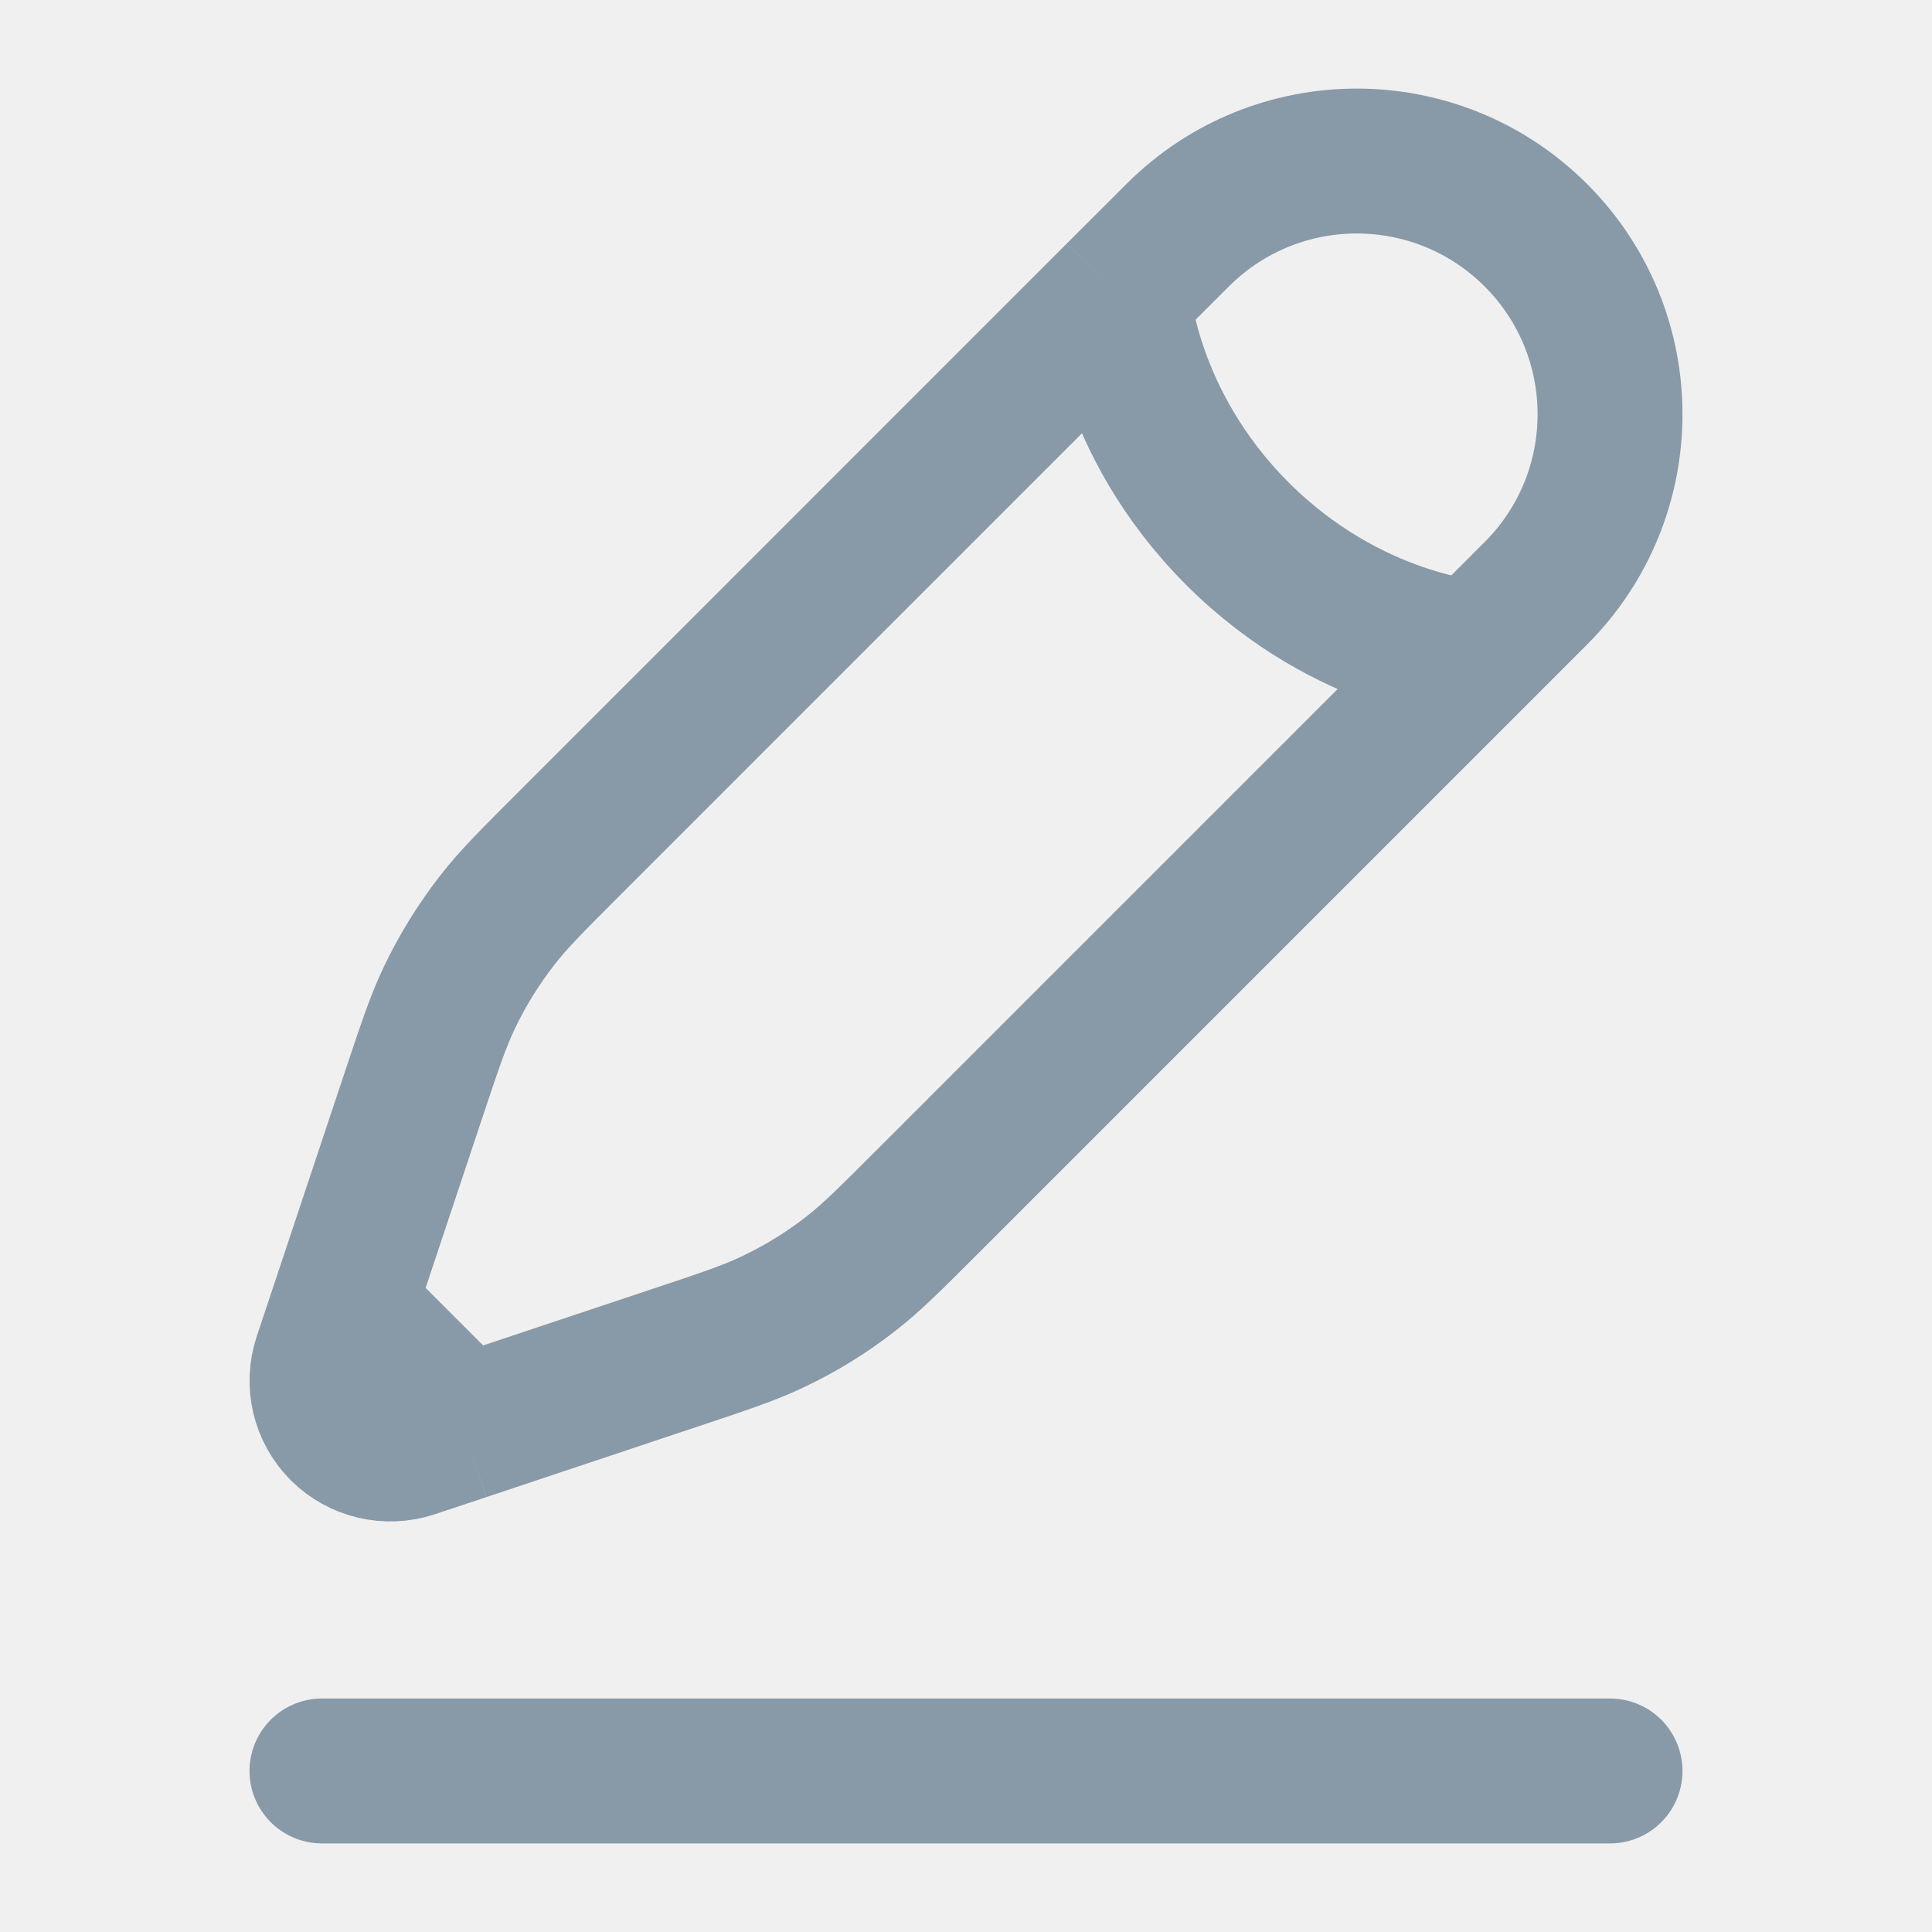
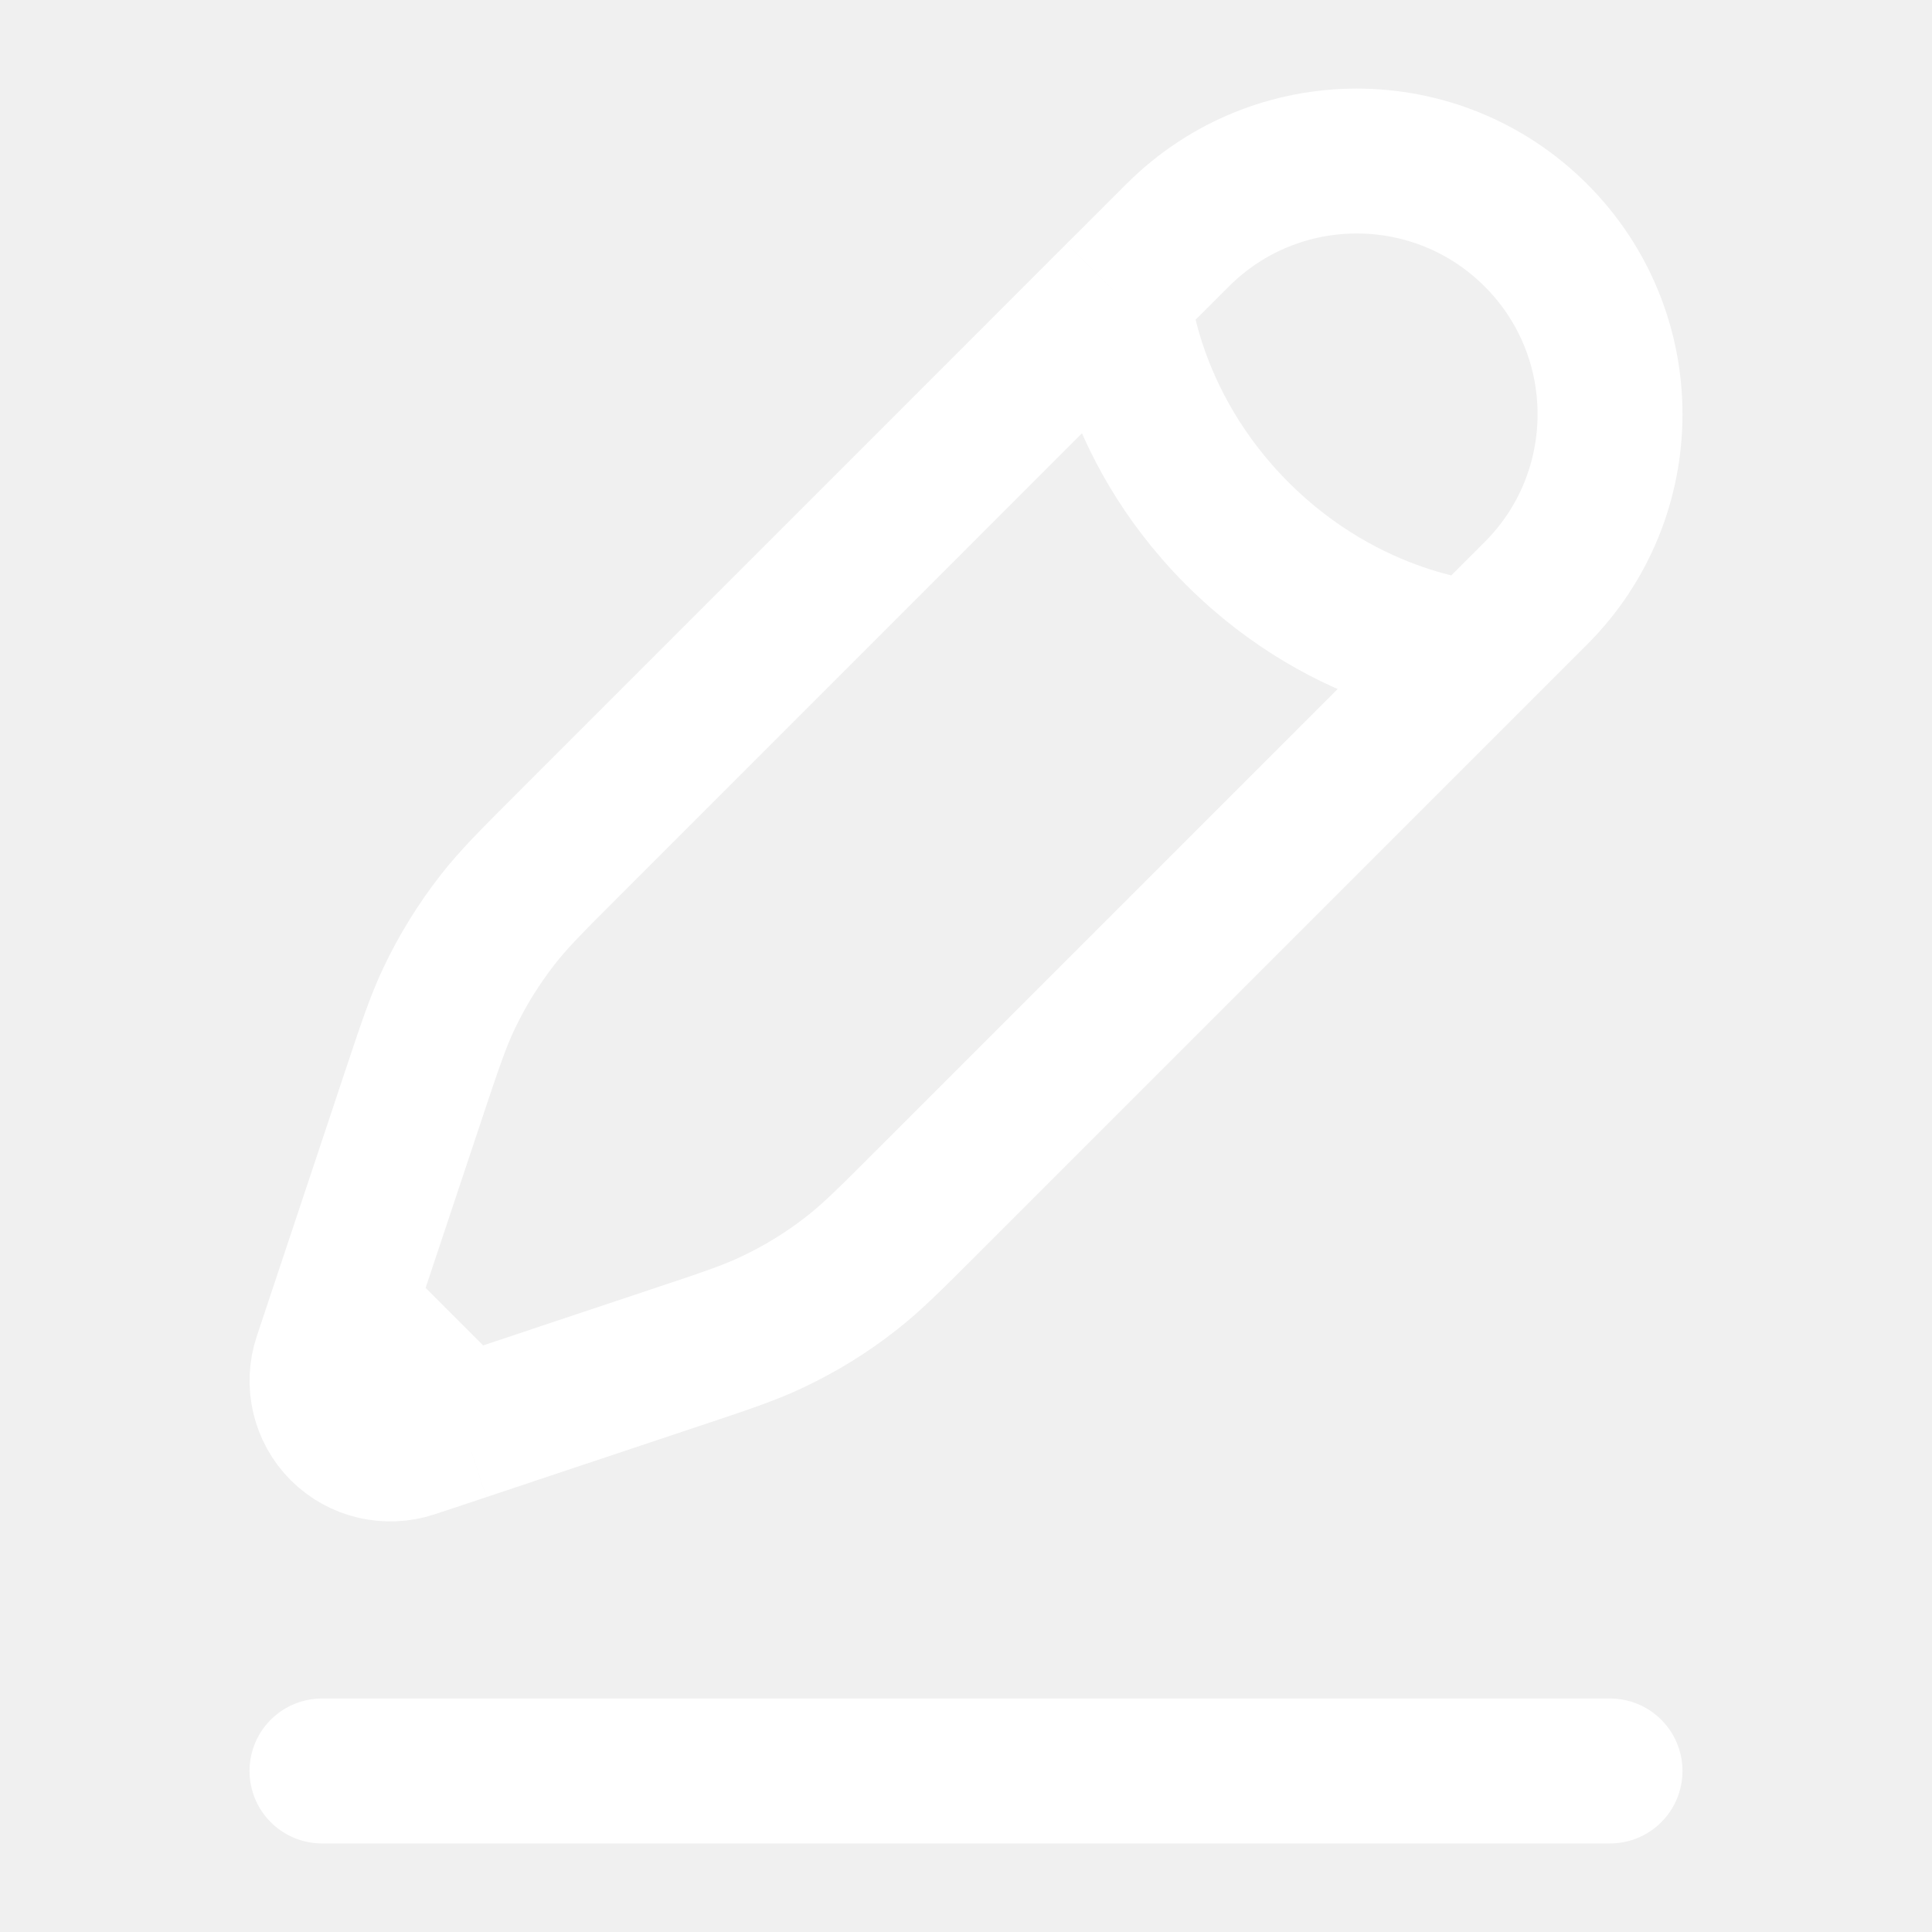
<svg xmlns="http://www.w3.org/2000/svg" width="20" height="20" viewBox="0 0 20 20" fill="none">
-   <path d="M3.333 18.333H16.667" stroke="#8899A8" stroke-width="1.5" stroke-linecap="round" />
+   <path d="M3.333 18.333H16.667" stroke="#FFFFFF" stroke-width="1.5" stroke-linecap="round" />
  <path d="M11.573 3.052L12.191 2.435C13.215 1.411 14.875 1.411 15.899 2.435C16.923 3.458 16.923 5.118 15.899 6.142L15.281 6.76L9.6 12.441C9.215 12.826 9.023 13.018 8.811 13.183C8.561 13.379 8.29 13.546 8.003 13.682C7.761 13.798 7.502 13.884 6.986 14.056L4.799 14.786L4.264 14.964C4.01 15.048 3.73 14.982 3.54 14.793C3.351 14.604 3.285 14.323 3.37 14.069L3.548 13.535L4.277 11.347C4.449 10.831 4.535 10.573 4.651 10.33C4.787 10.044 4.955 9.773 5.15 9.523C5.315 9.31 5.508 9.118 5.893 8.733L11.573 3.052Z" />
-   <path d="M11.573 3.052L12.191 2.435C13.215 1.411 14.875 1.411 15.899 2.435C16.923 3.458 16.923 5.118 15.899 6.142L15.281 6.76M11.573 3.052C11.573 3.052 11.651 4.366 12.809 5.524C13.968 6.683 15.281 6.76 15.281 6.76M11.573 3.052L5.893 8.733C5.508 9.118 5.315 9.31 5.15 9.523C4.955 9.773 4.787 10.044 4.651 10.33C4.535 10.573 4.449 10.831 4.277 11.347L3.548 13.535M15.281 6.76L9.6 12.441C9.215 12.826 9.023 13.018 8.811 13.183C8.561 13.379 8.29 13.546 8.003 13.682C7.761 13.798 7.502 13.884 6.986 14.056L4.799 14.786M4.799 14.786L4.264 14.964C4.01 15.048 3.73 14.982 3.54 14.793C3.351 14.604 3.285 14.323 3.37 14.069L3.548 13.535M4.799 14.786L3.548 13.535" stroke="#8899A8" stroke-width="1.5" />
+   <path d="M11.573 3.052L12.191 2.435C13.215 1.411 14.875 1.411 15.899 2.435C16.923 3.458 16.923 5.118 15.899 6.142L15.281 6.76M11.573 3.052C11.573 3.052 11.651 4.366 12.809 5.524C13.968 6.683 15.281 6.76 15.281 6.76M11.573 3.052L5.893 8.733C5.508 9.118 5.315 9.31 5.15 9.523C4.955 9.773 4.787 10.044 4.651 10.33C4.535 10.573 4.449 10.831 4.277 11.347L3.548 13.535M15.281 6.76L9.6 12.441C9.215 12.826 9.023 13.018 8.811 13.183C8.561 13.379 8.29 13.546 8.003 13.682C7.761 13.798 7.502 13.884 6.986 14.056L4.799 14.786M4.799 14.786L4.264 14.964C4.01 15.048 3.73 14.982 3.54 14.793C3.351 14.604 3.285 14.323 3.37 14.069L3.548 13.535M4.799 14.786L3.548 13.535" stroke="#FFFFFF" stroke-width="1.5" />
</svg>
